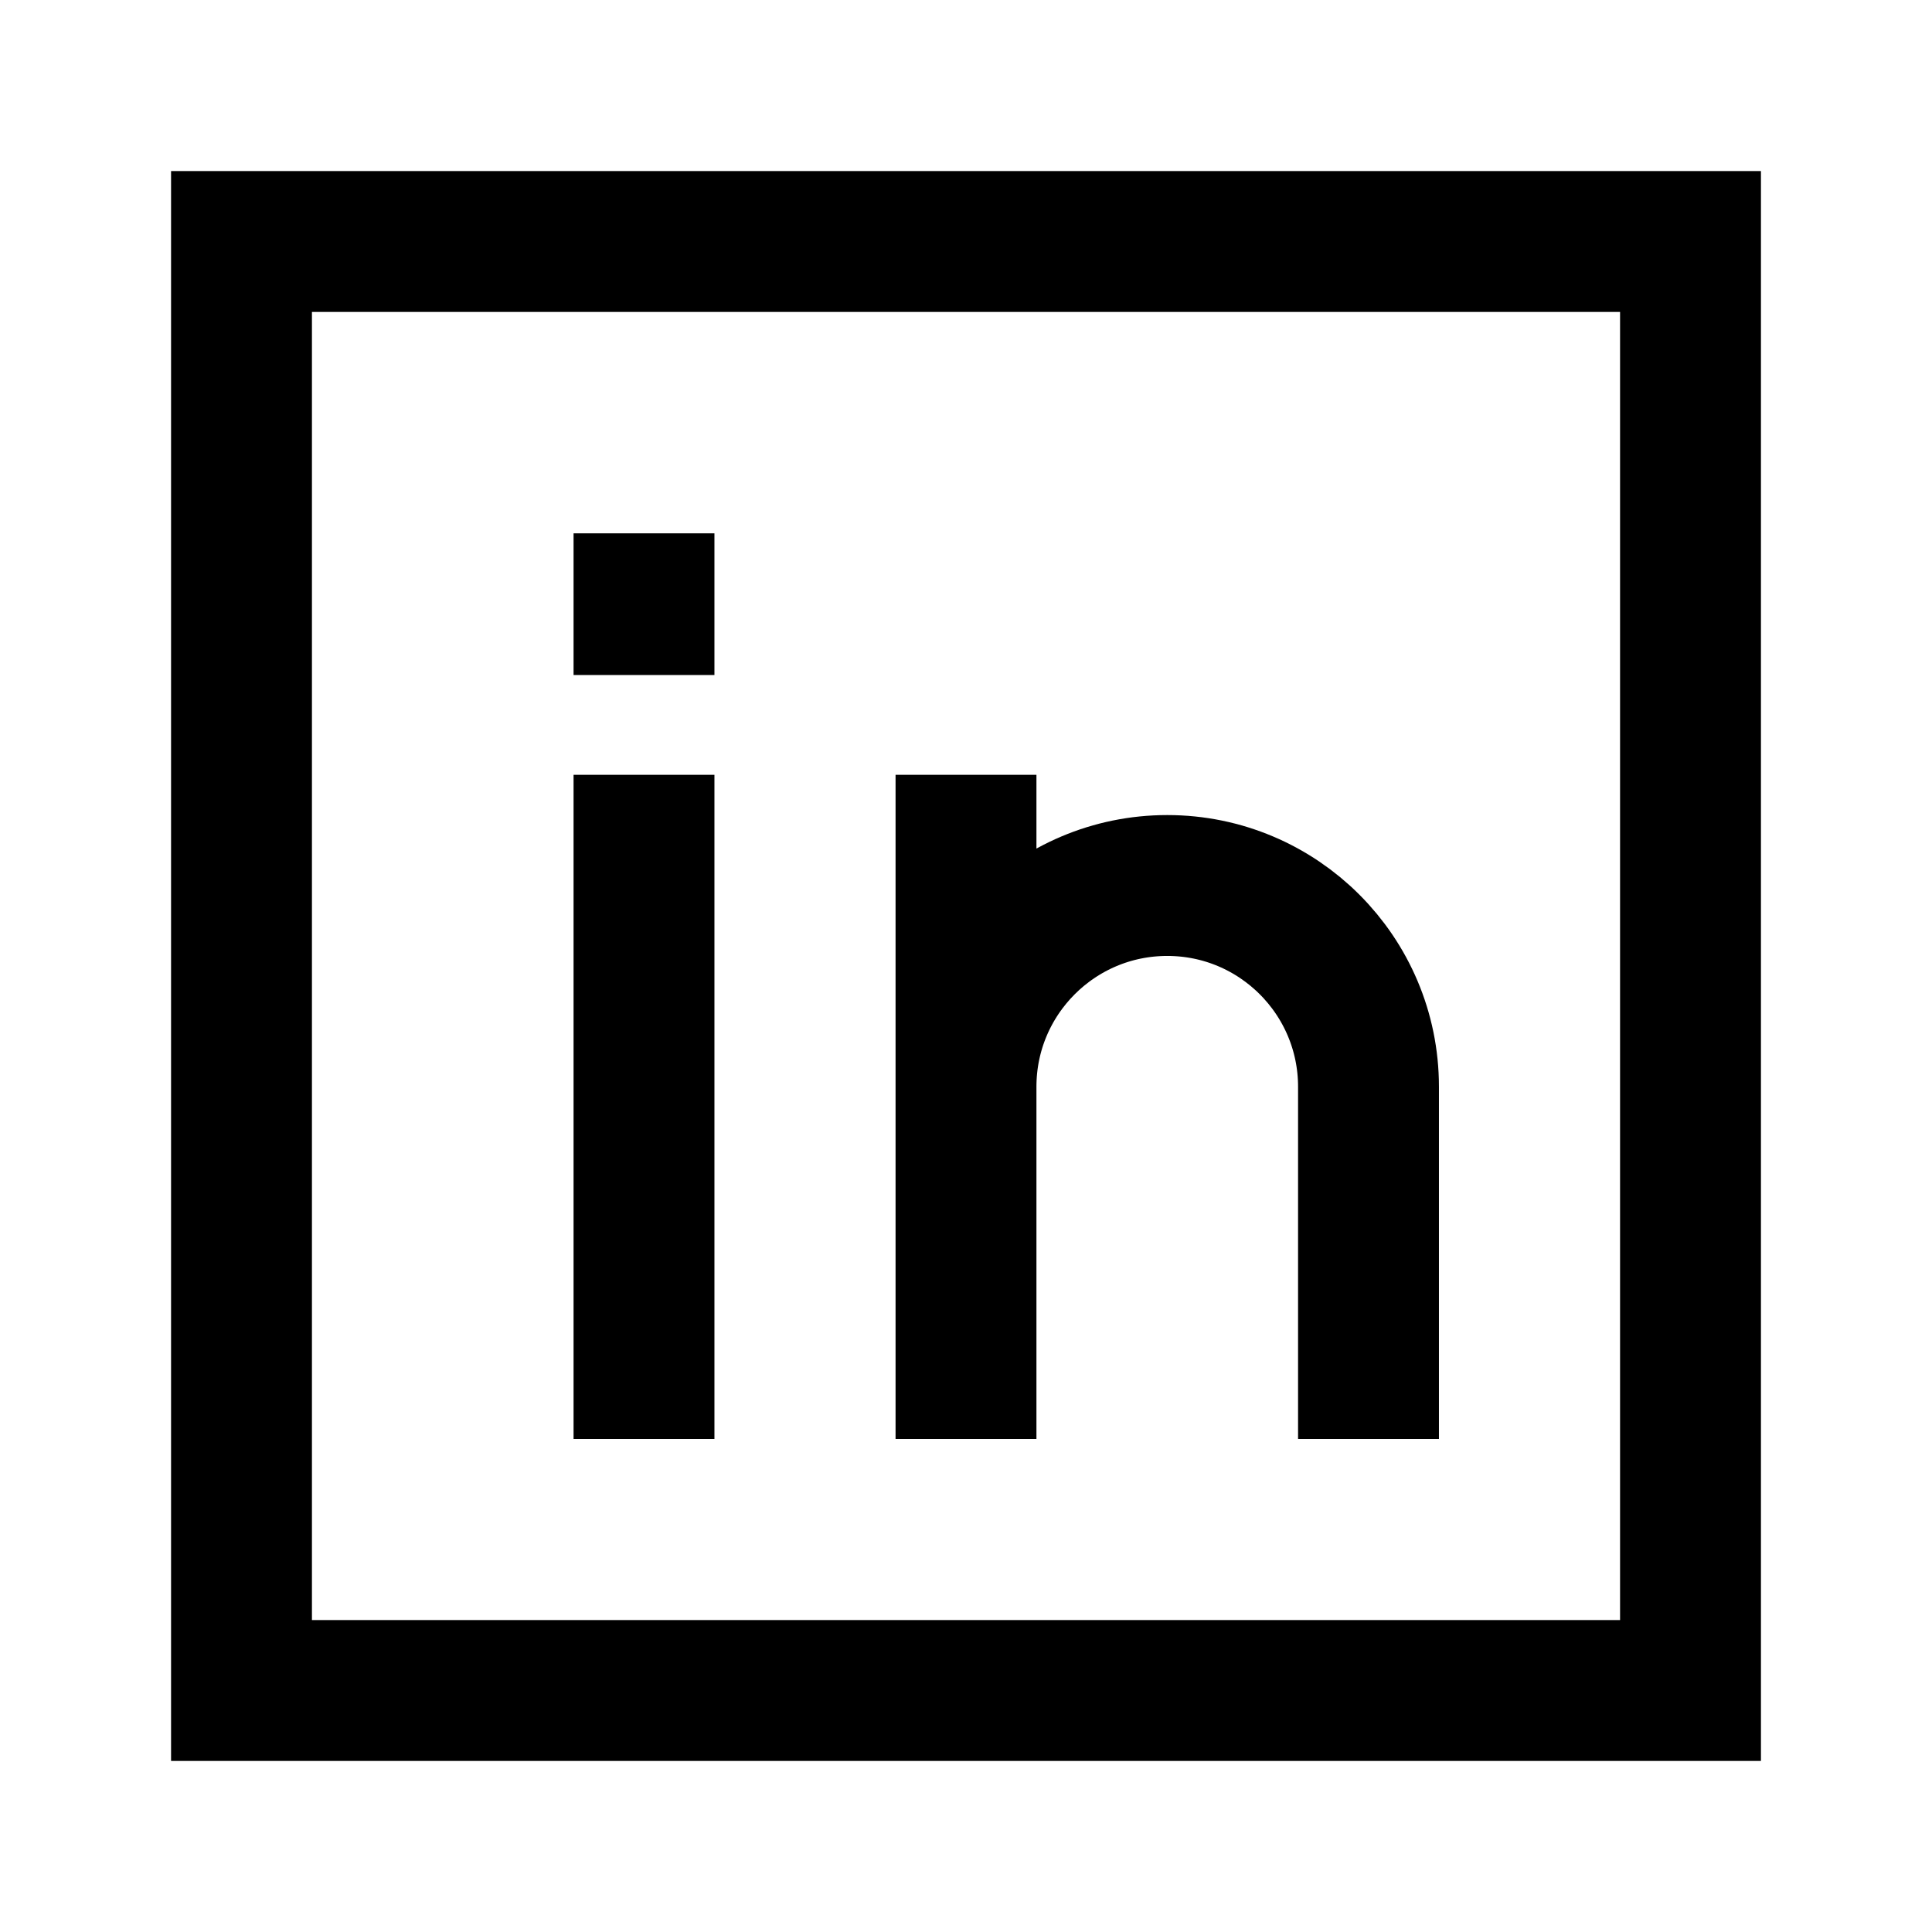
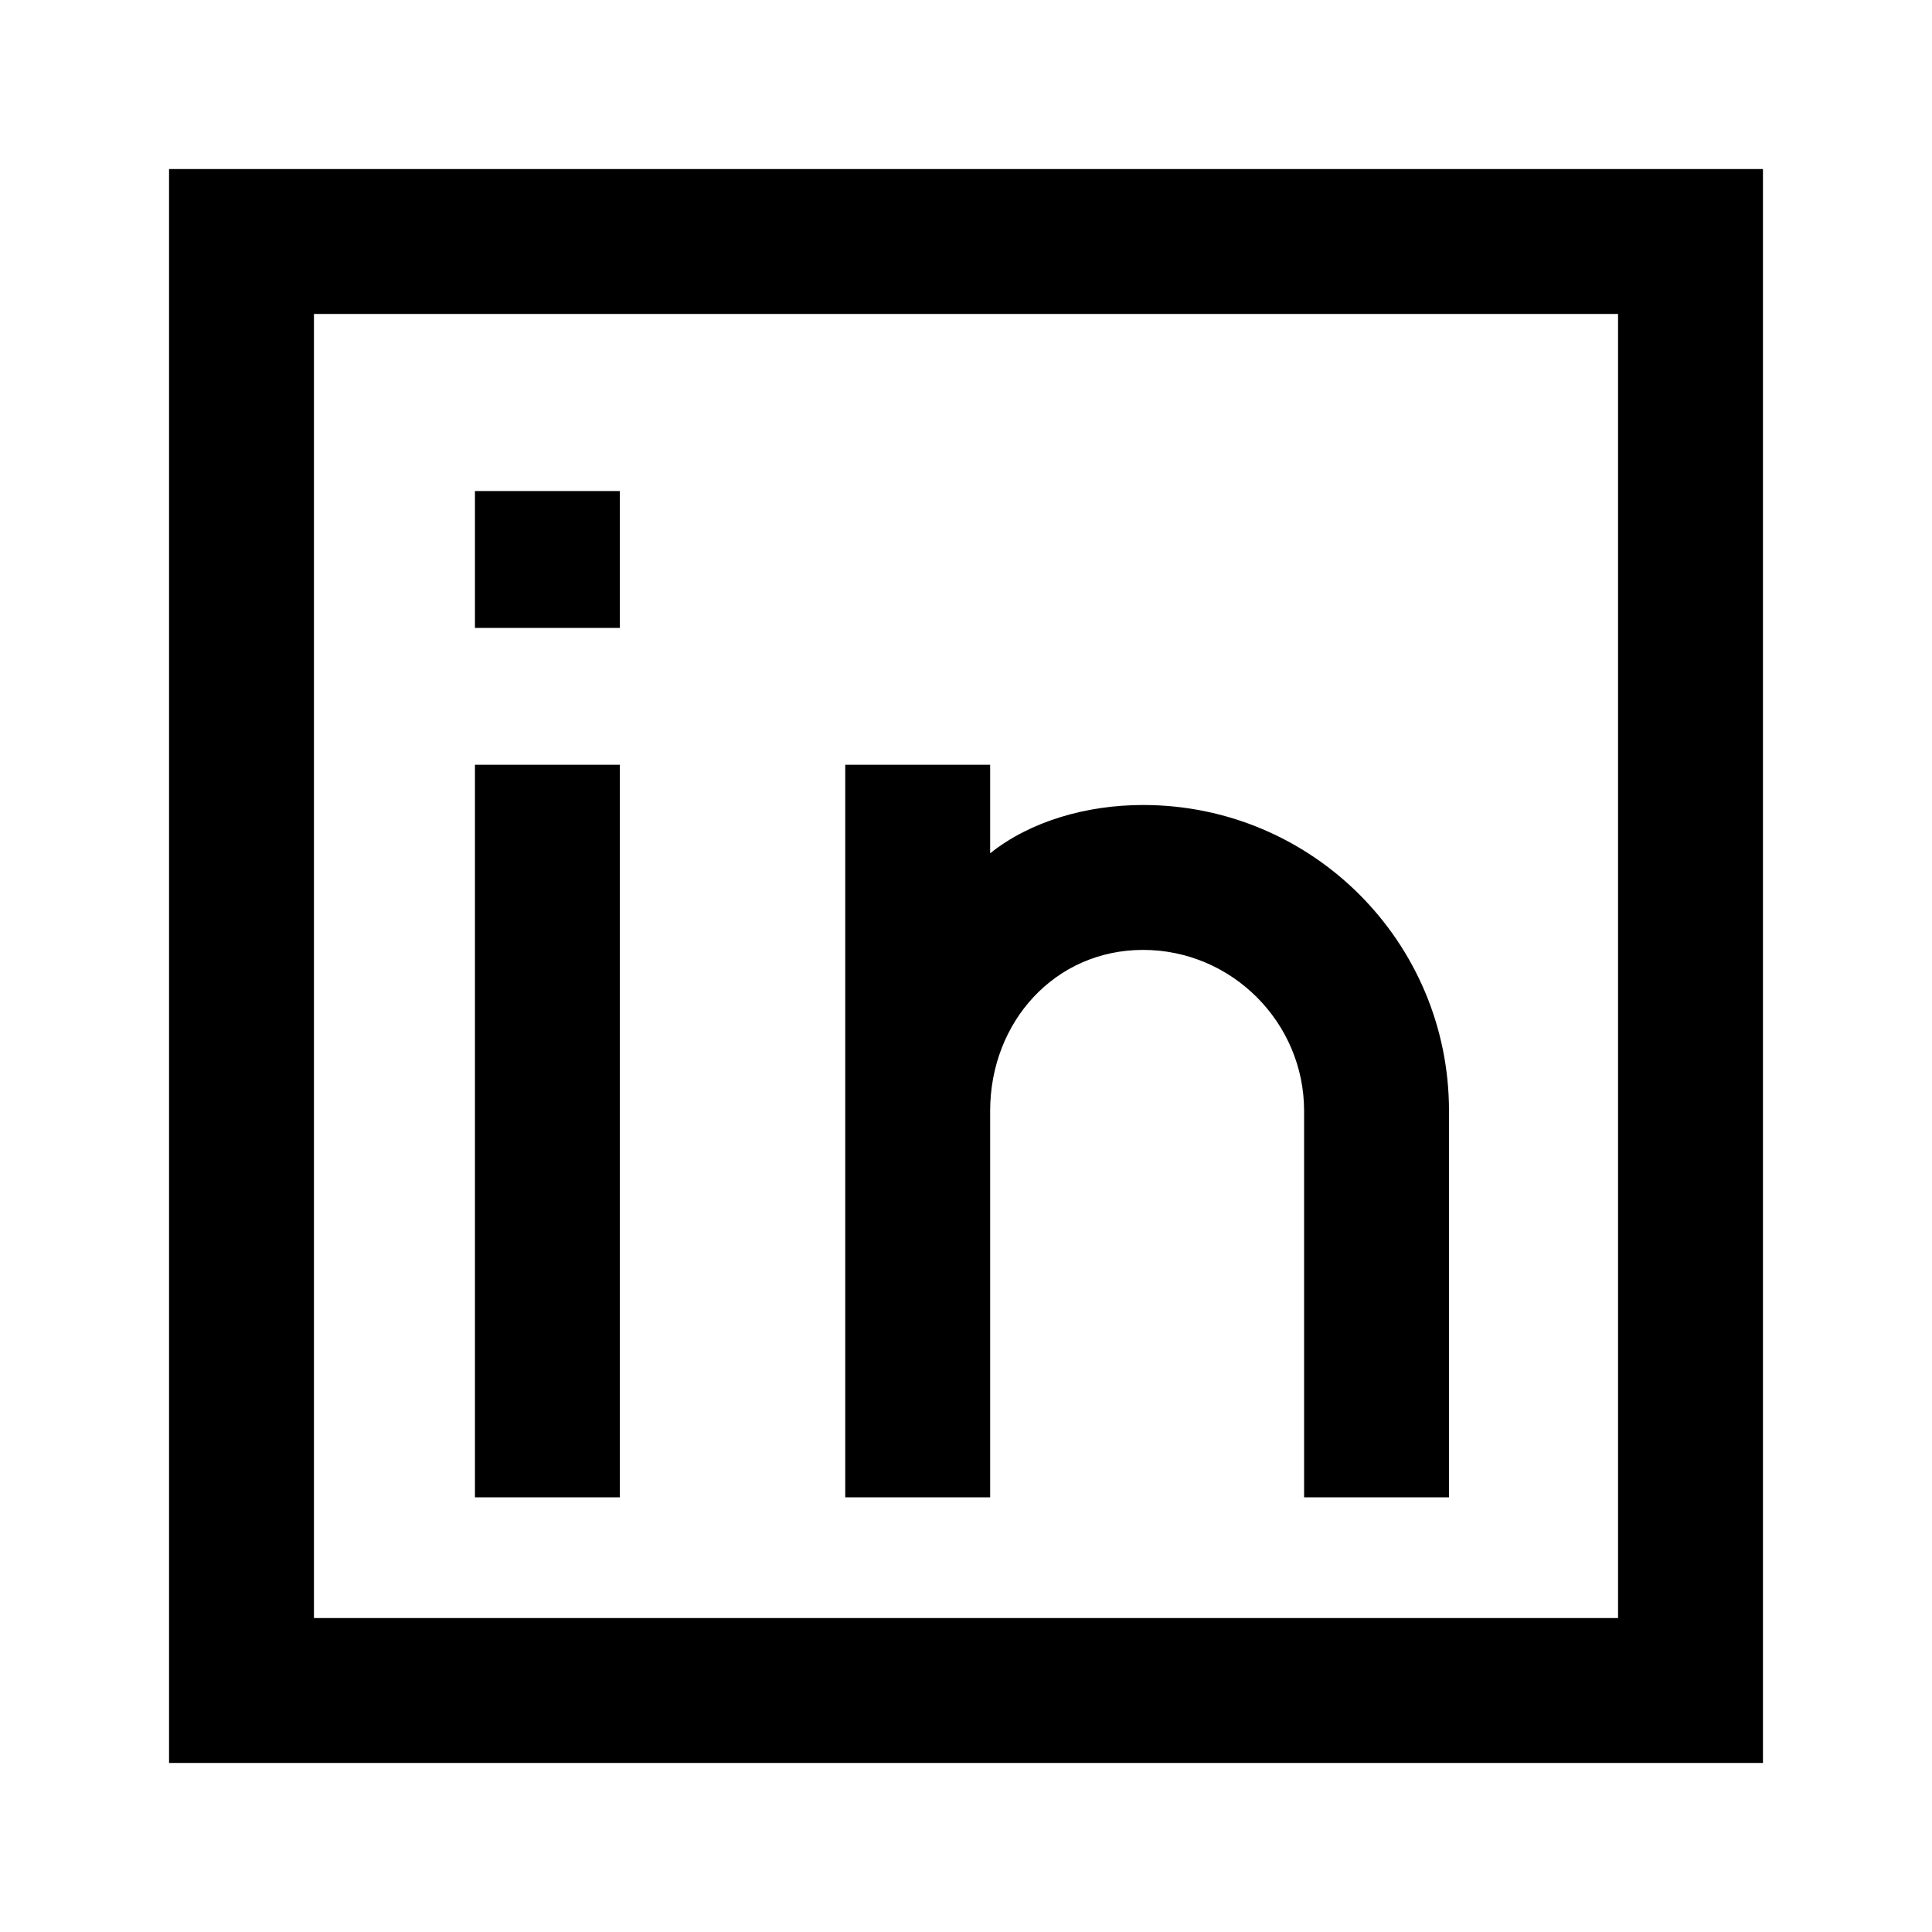
- <svg xmlns="http://www.w3.org/2000/svg" width="24" height="24" viewBox="0 0 24 24" fill="none" stroke="currentColor" stroke-width="1.75" stroke-linecap="square" stroke-linejoin="miter">
-   <rect x="3" y="3" width="18" height="18" />
-   <path d="M8 10.5V17M8 7.5v.01M12 17v-6.5M12 13.5a2.5 2.5 0 0 1 5 0V17" />
+ <svg xmlns="http://www.w3.org/2000/svg" width="24" height="24" viewBox="0 0 24 24" fill="currentColor">
+   <path d="M21.9,21.9H2.1V2.1h19.8V21.9ZM3.9,20.1h16.2V3.9H3.9V20.1Z" />
+   <path d="M18,18.6h-1.8v-4.8c0-1.1-.9-2-2-2s-1.9.9-1.9,2v4.8h-1.8v-9.1h1.8v1.1c.5-.4,1.2-.6,1.9-.6,2.1,0,3.8,1.7,3.8,3.8V18.6ZM7.7,18.6h-1.8v-9.1h1.8V18.6ZM7.7,7.8h-1.8v-1.7h1.8S7.7,7.8,7.7,7.8Z" />
</svg>
